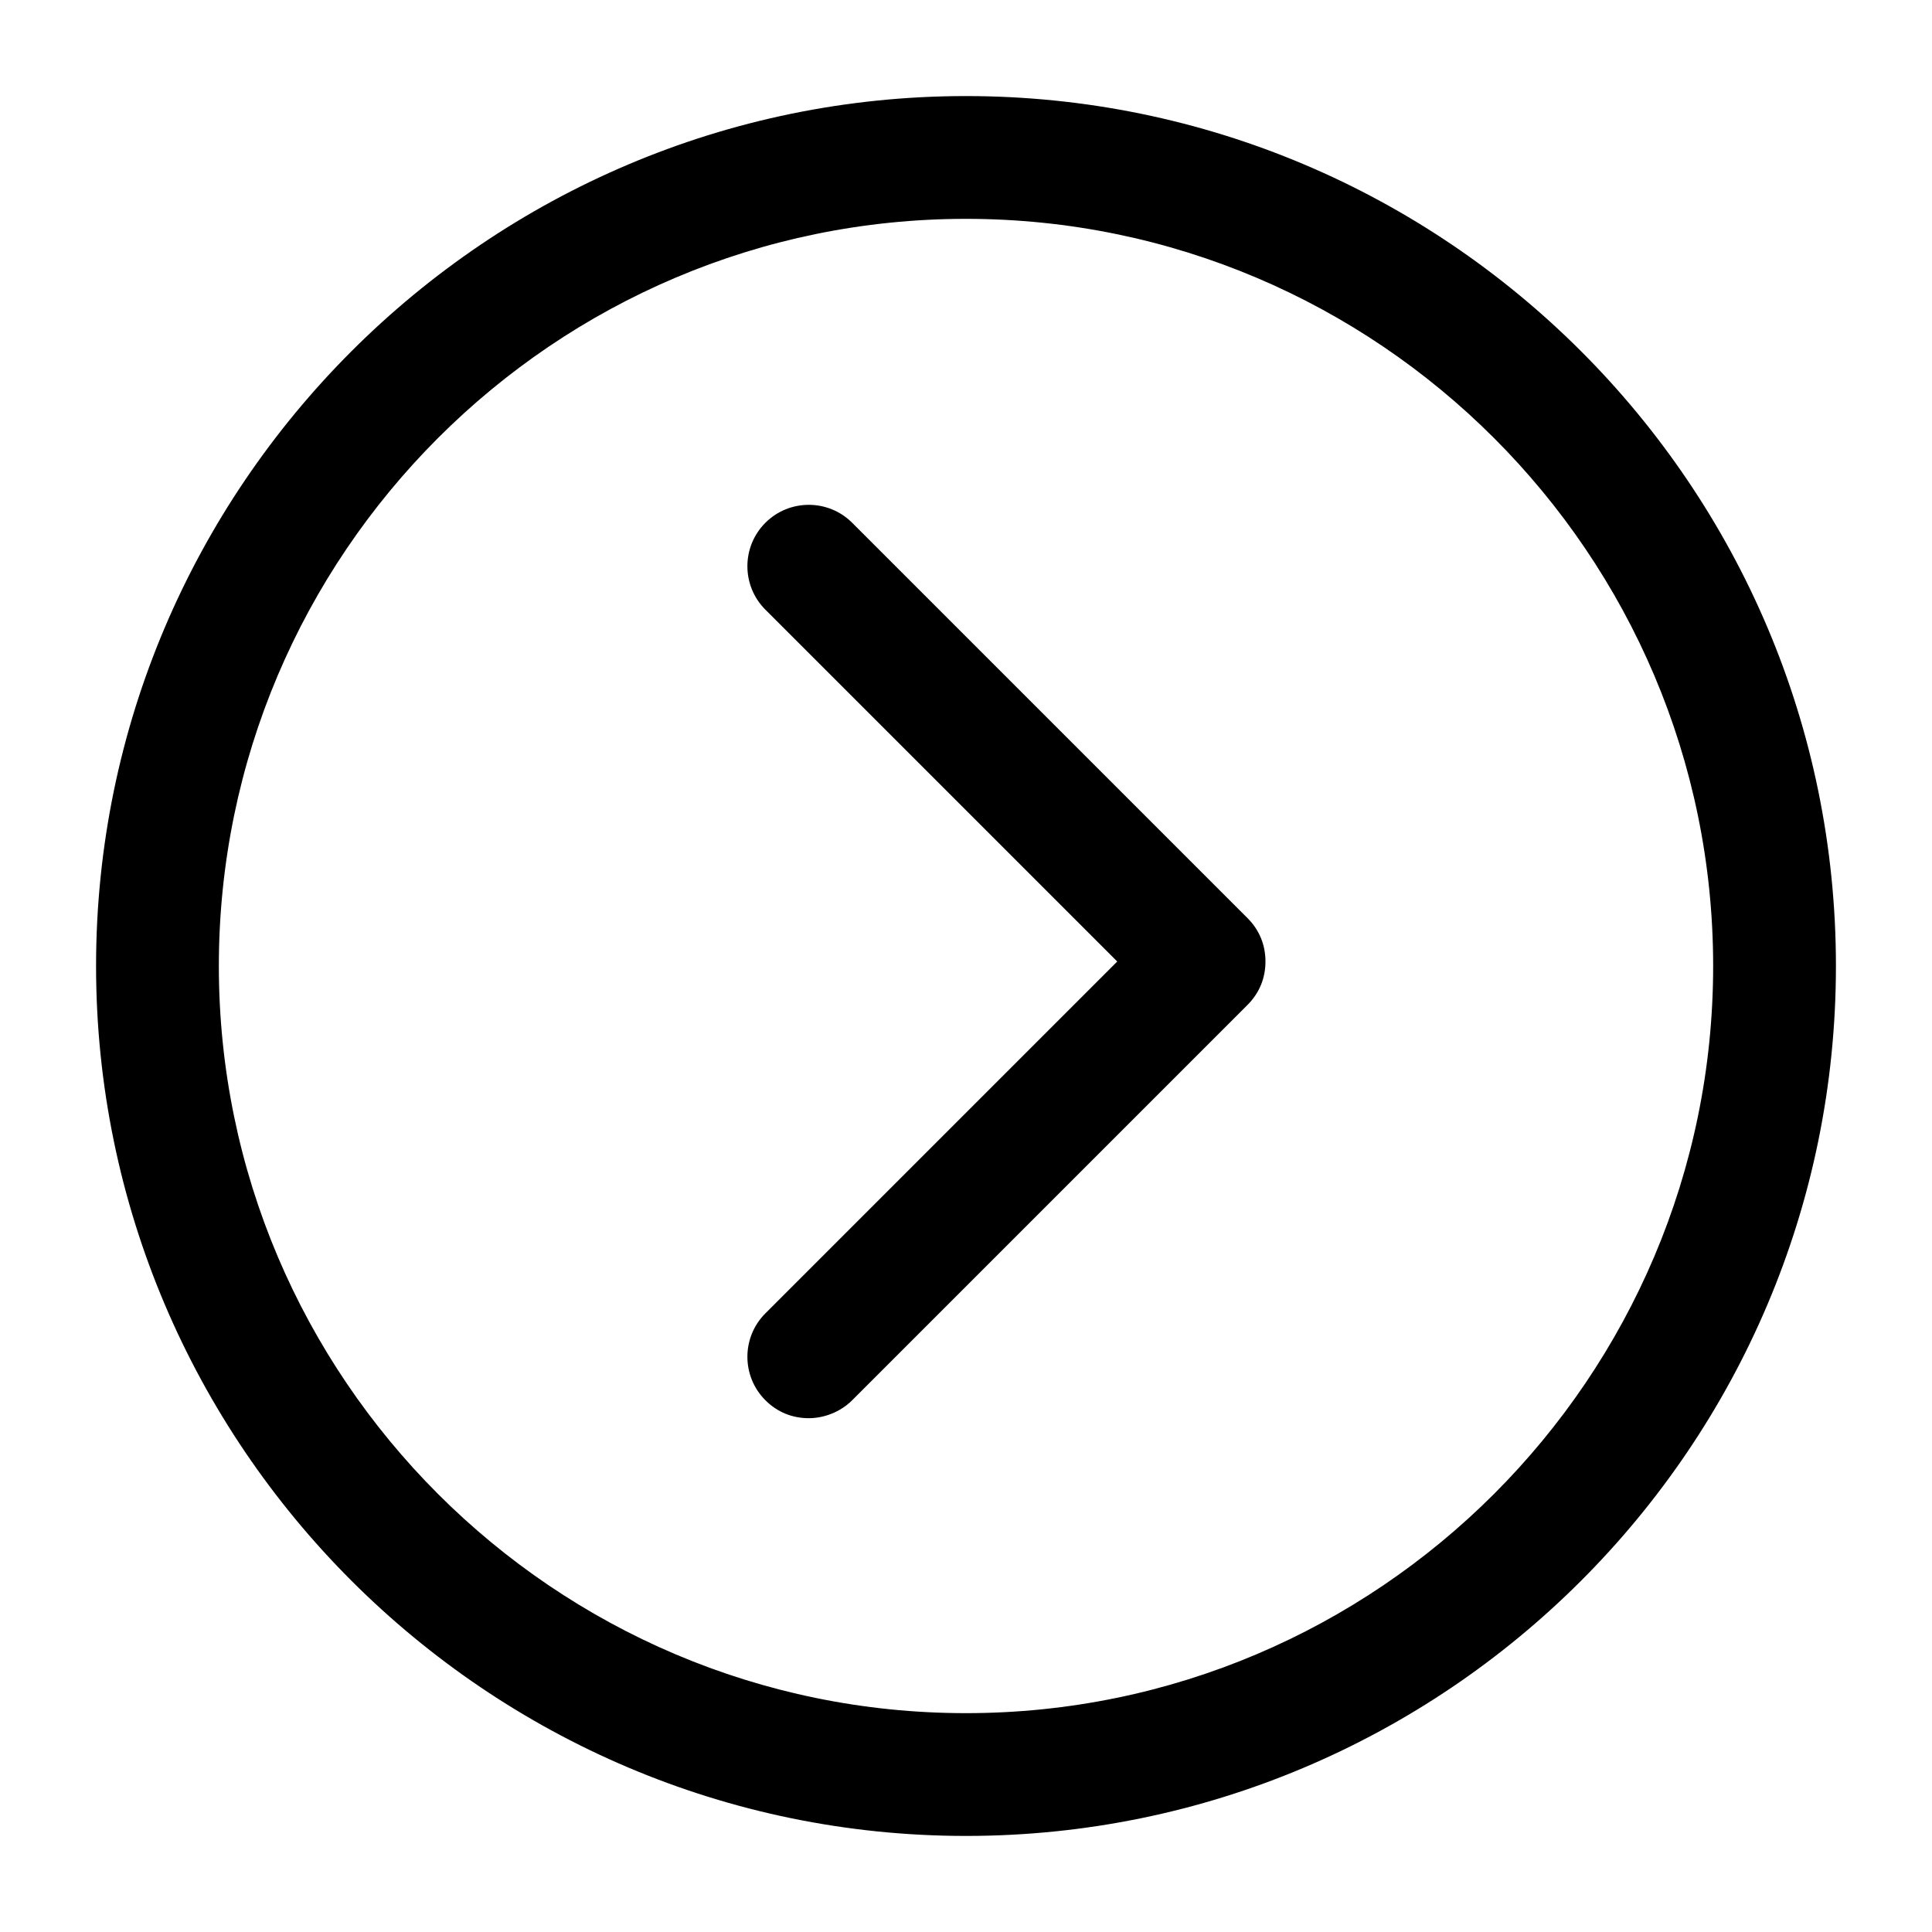
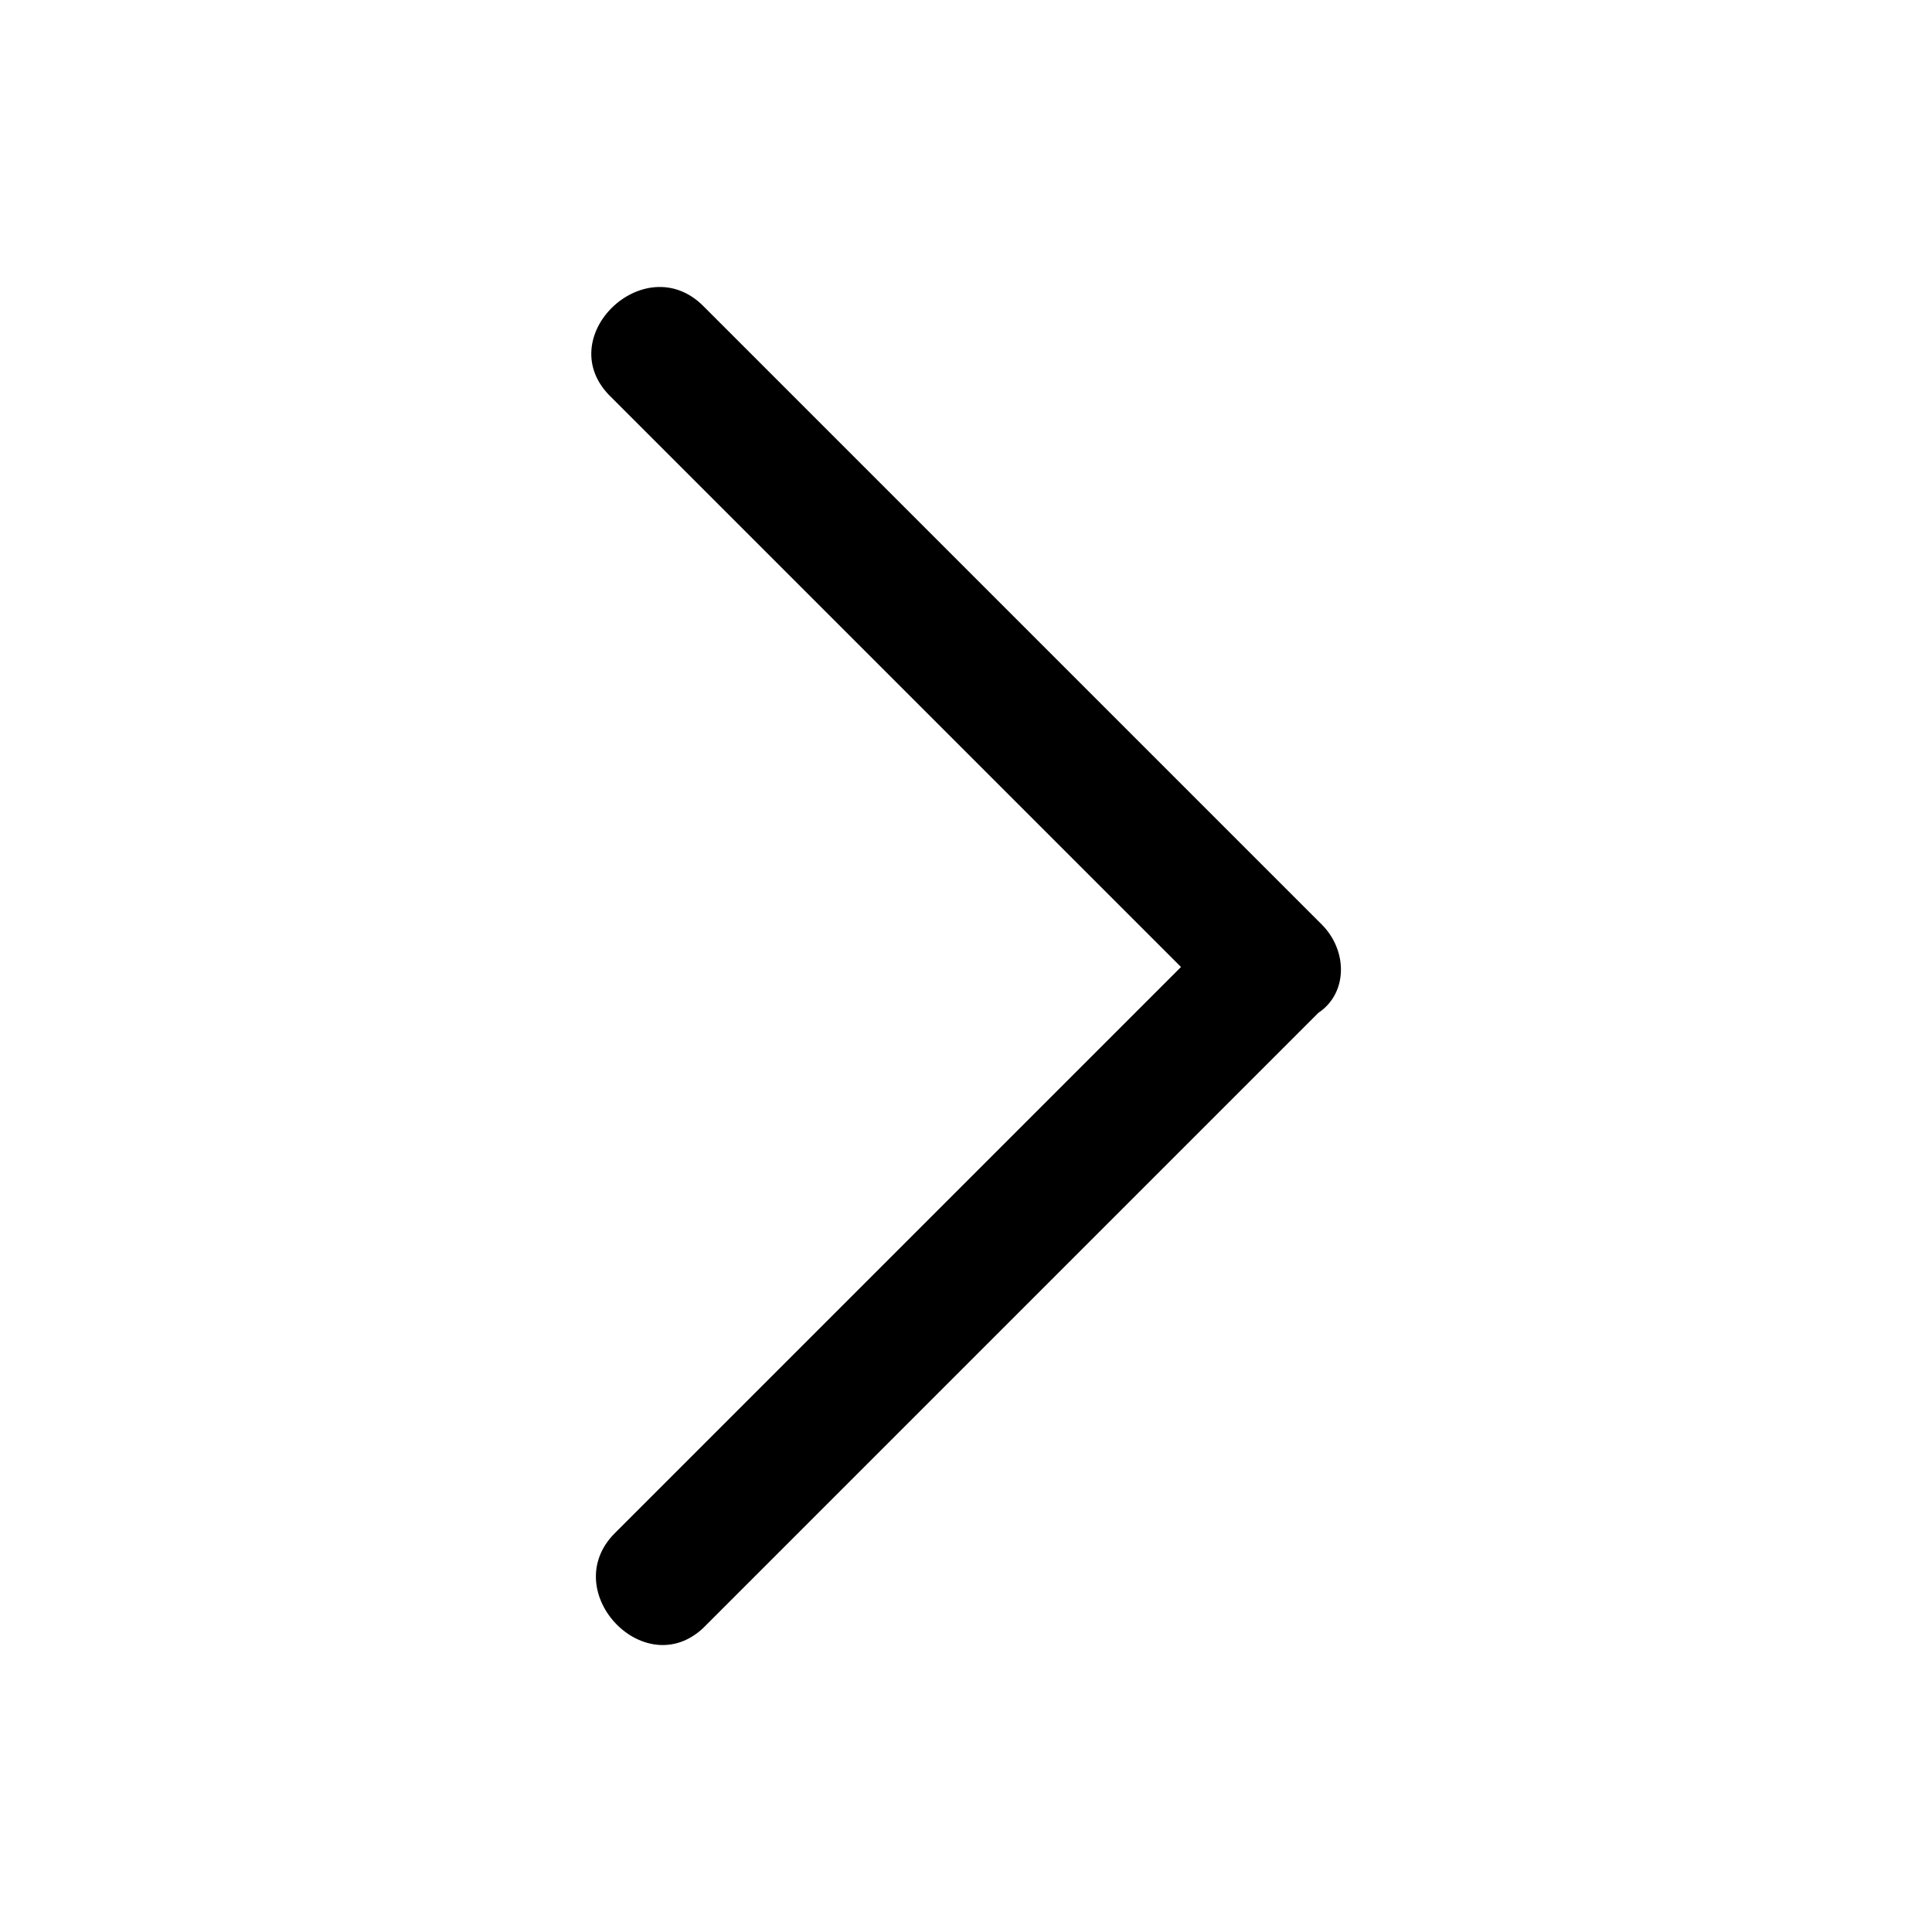
<svg xmlns="http://www.w3.org/2000/svg" version="1.1" width="24" height="24" viewBox="0 0 640 640" xml:space="preserve">
  <defs>
</defs>
-   <g transform="matrix(4.96 0 0 4.96 320 320)" id="2WMvxM_wTPKN5YTdVdLLc">
-     <g style="" vector-effect="non-scaling-stroke">
-       <g transform="matrix(1 0 0 1 0 0)" id="tWbr--wea9Pm_SGP6uIMt">
-         <path style="stroke: none; stroke-width: 1; stroke-dasharray: none; stroke-linecap: butt; stroke-dashoffset: 0; stroke-linejoin: miter; stroke-miterlimit: 4; fill: rgb(0,0,0); fill-rule: nonzero; opacity: 1;" vector-effect="non-scaling-stroke" transform=" translate(-64.5, -64.5)" d="M 64.5 122.6 C 96.5 122.6 122.6 96.6 122.6 64.5 C 122.6 32.4 96.5 6.4 64.5 6.4 C 32.5 6.4 6.4 32.5 6.4 64.5 C 6.4 96.5 32.5 122.6 64.5 122.6 z M 64.5 14.6 C 92 14.6 114.4 37 114.4 64.5 C 114.4 92 92 114.4 64.5 114.4 C 37 114.4 14.6 92 14.6 64.5 C 14.6 37 37 14.6 64.5 14.6 z" stroke-linecap="round" />
-       </g>
-       <g transform="matrix(1 0 0 1 2.7 -0.3)" id="N2j36IL_gg07MMJBd_VRj">
-         <path style="stroke: none; stroke-width: 1; stroke-dasharray: none; stroke-linecap: butt; stroke-dashoffset: 0; stroke-linejoin: miter; stroke-miterlimit: 4; fill: rgb(0,0,0); fill-rule: nonzero; opacity: 1;" vector-effect="non-scaling-stroke" transform=" translate(-67.2, -64.2)" d="M 51.1 93.5 C 51.9 94.3 52.9 94.7 54 94.7 C 55 94.7 56.1 94.3 56.9 93.5 L 83.3 67.1 C 84.1 66.3 84.5 65.3 84.5 64.2 C 84.5 63.1 84.1 62.1 83.3 61.3 L 56.9 34.9 C 55.3 33.3 52.7 33.3 51.1 34.9 C 49.5 36.5 49.5 39.1 51.1 40.7 L 74.6 64.2 L 51.1 87.7 C 49.5 89.3 49.5 91.9 51.1 93.5 z" stroke-linecap="round" />
-       </g>
-     </g>
+   <g transform="matrix(10.84 0 0 10.84 320 320)" id="3EUTC6vcsVJY_UoHFuX39">
+     <path style="stroke: none; stroke-width: 1; stroke-dasharray: none; stroke-linecap: butt; stroke-dashoffset: 0; stroke-linejoin: miter; stroke-miterlimit: 4; fill: rgb(0,0,0); fill-rule: nonzero; opacity: 1;" vector-effect="non-scaling-stroke" transform=" translate(-31.83, -30.87)" d="M 42.7 29.6 C 37.2 24.1 31.7 18.6 26.2 13.1 C 25.4 12.3 24.6 11.5 23.8 10.7 C 22 8.9 19.1 11.7 21 13.5 C 26.5 19 32 24.5 37.5 30 C 37.8 30.3 38.1 30.6 38.4 30.9 C 33.4 35.9 28.4 40.9 23.4 45.9 C 22.6 46.7 21.9 47.4 21.1 48.2 C 19.3 50 22.1 52.9 23.9 51 C 29.4 45.5 34.8 40.1 40.3 34.6 C 41.1 33.8 41.8 33.1 42.6 32.3 C 43.5 31.7 43.5 30.4 42.7 29.6 z" stroke-linecap="round" />
  </g>
</svg>
